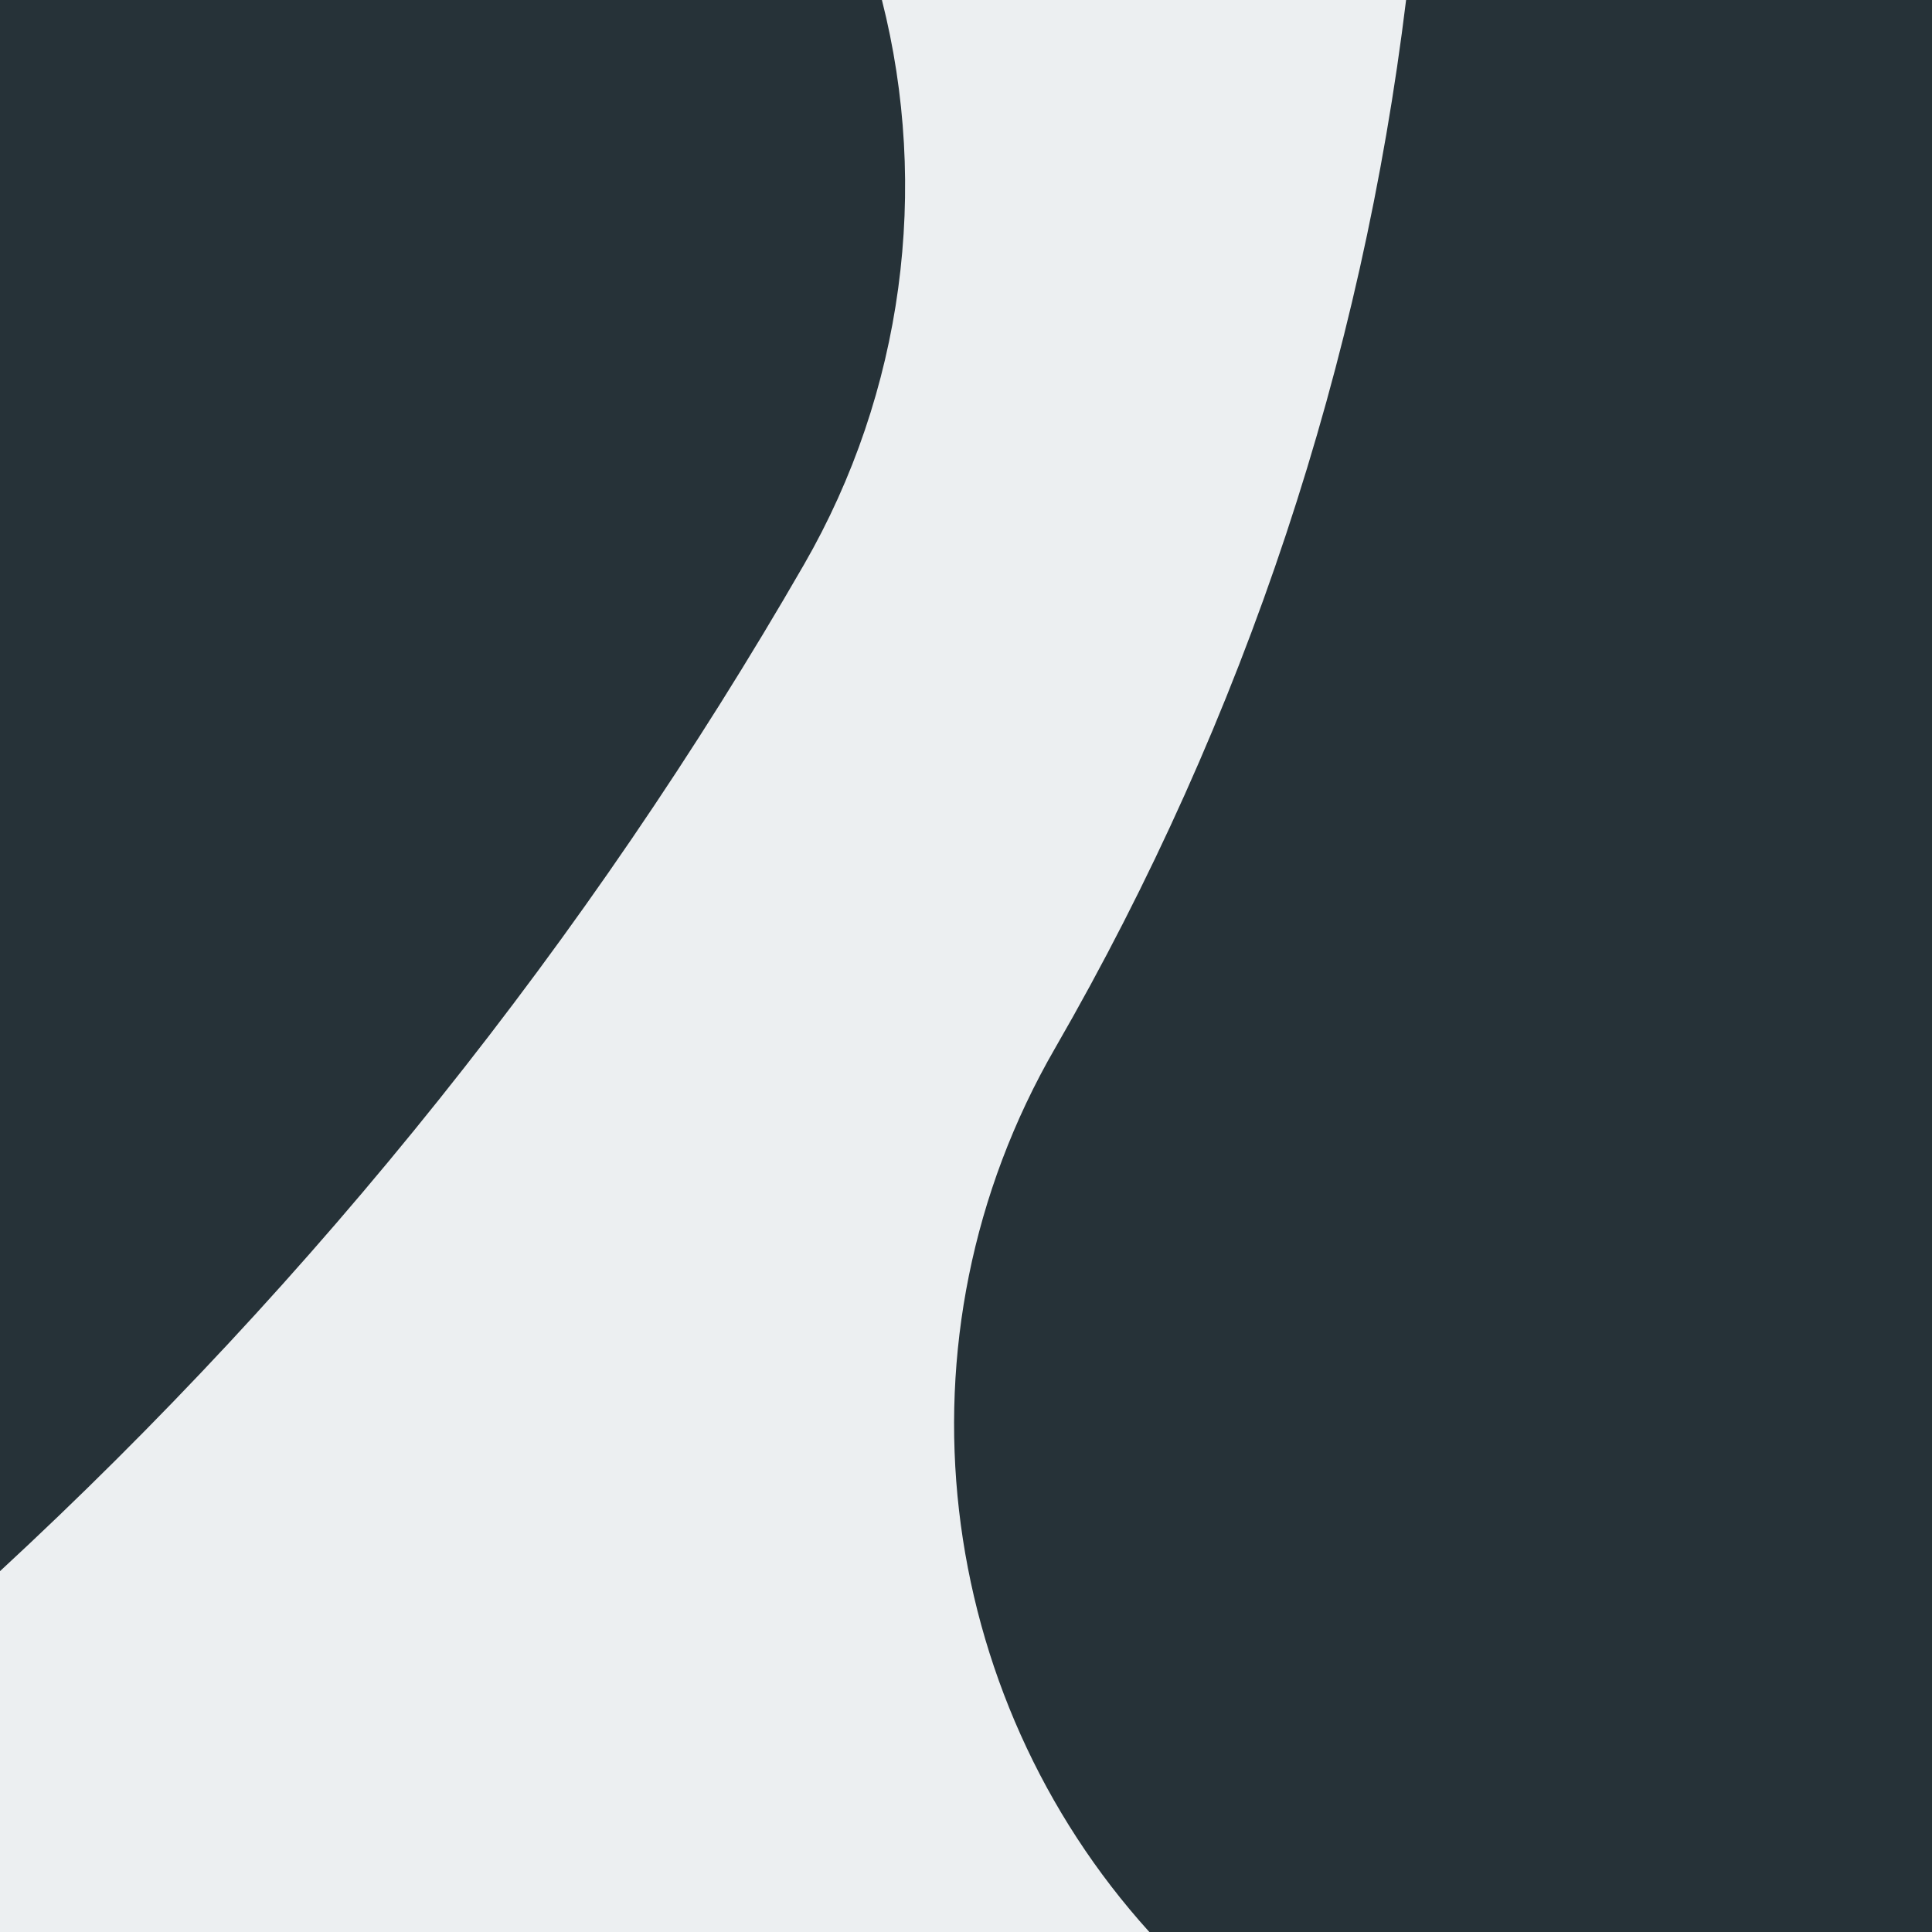
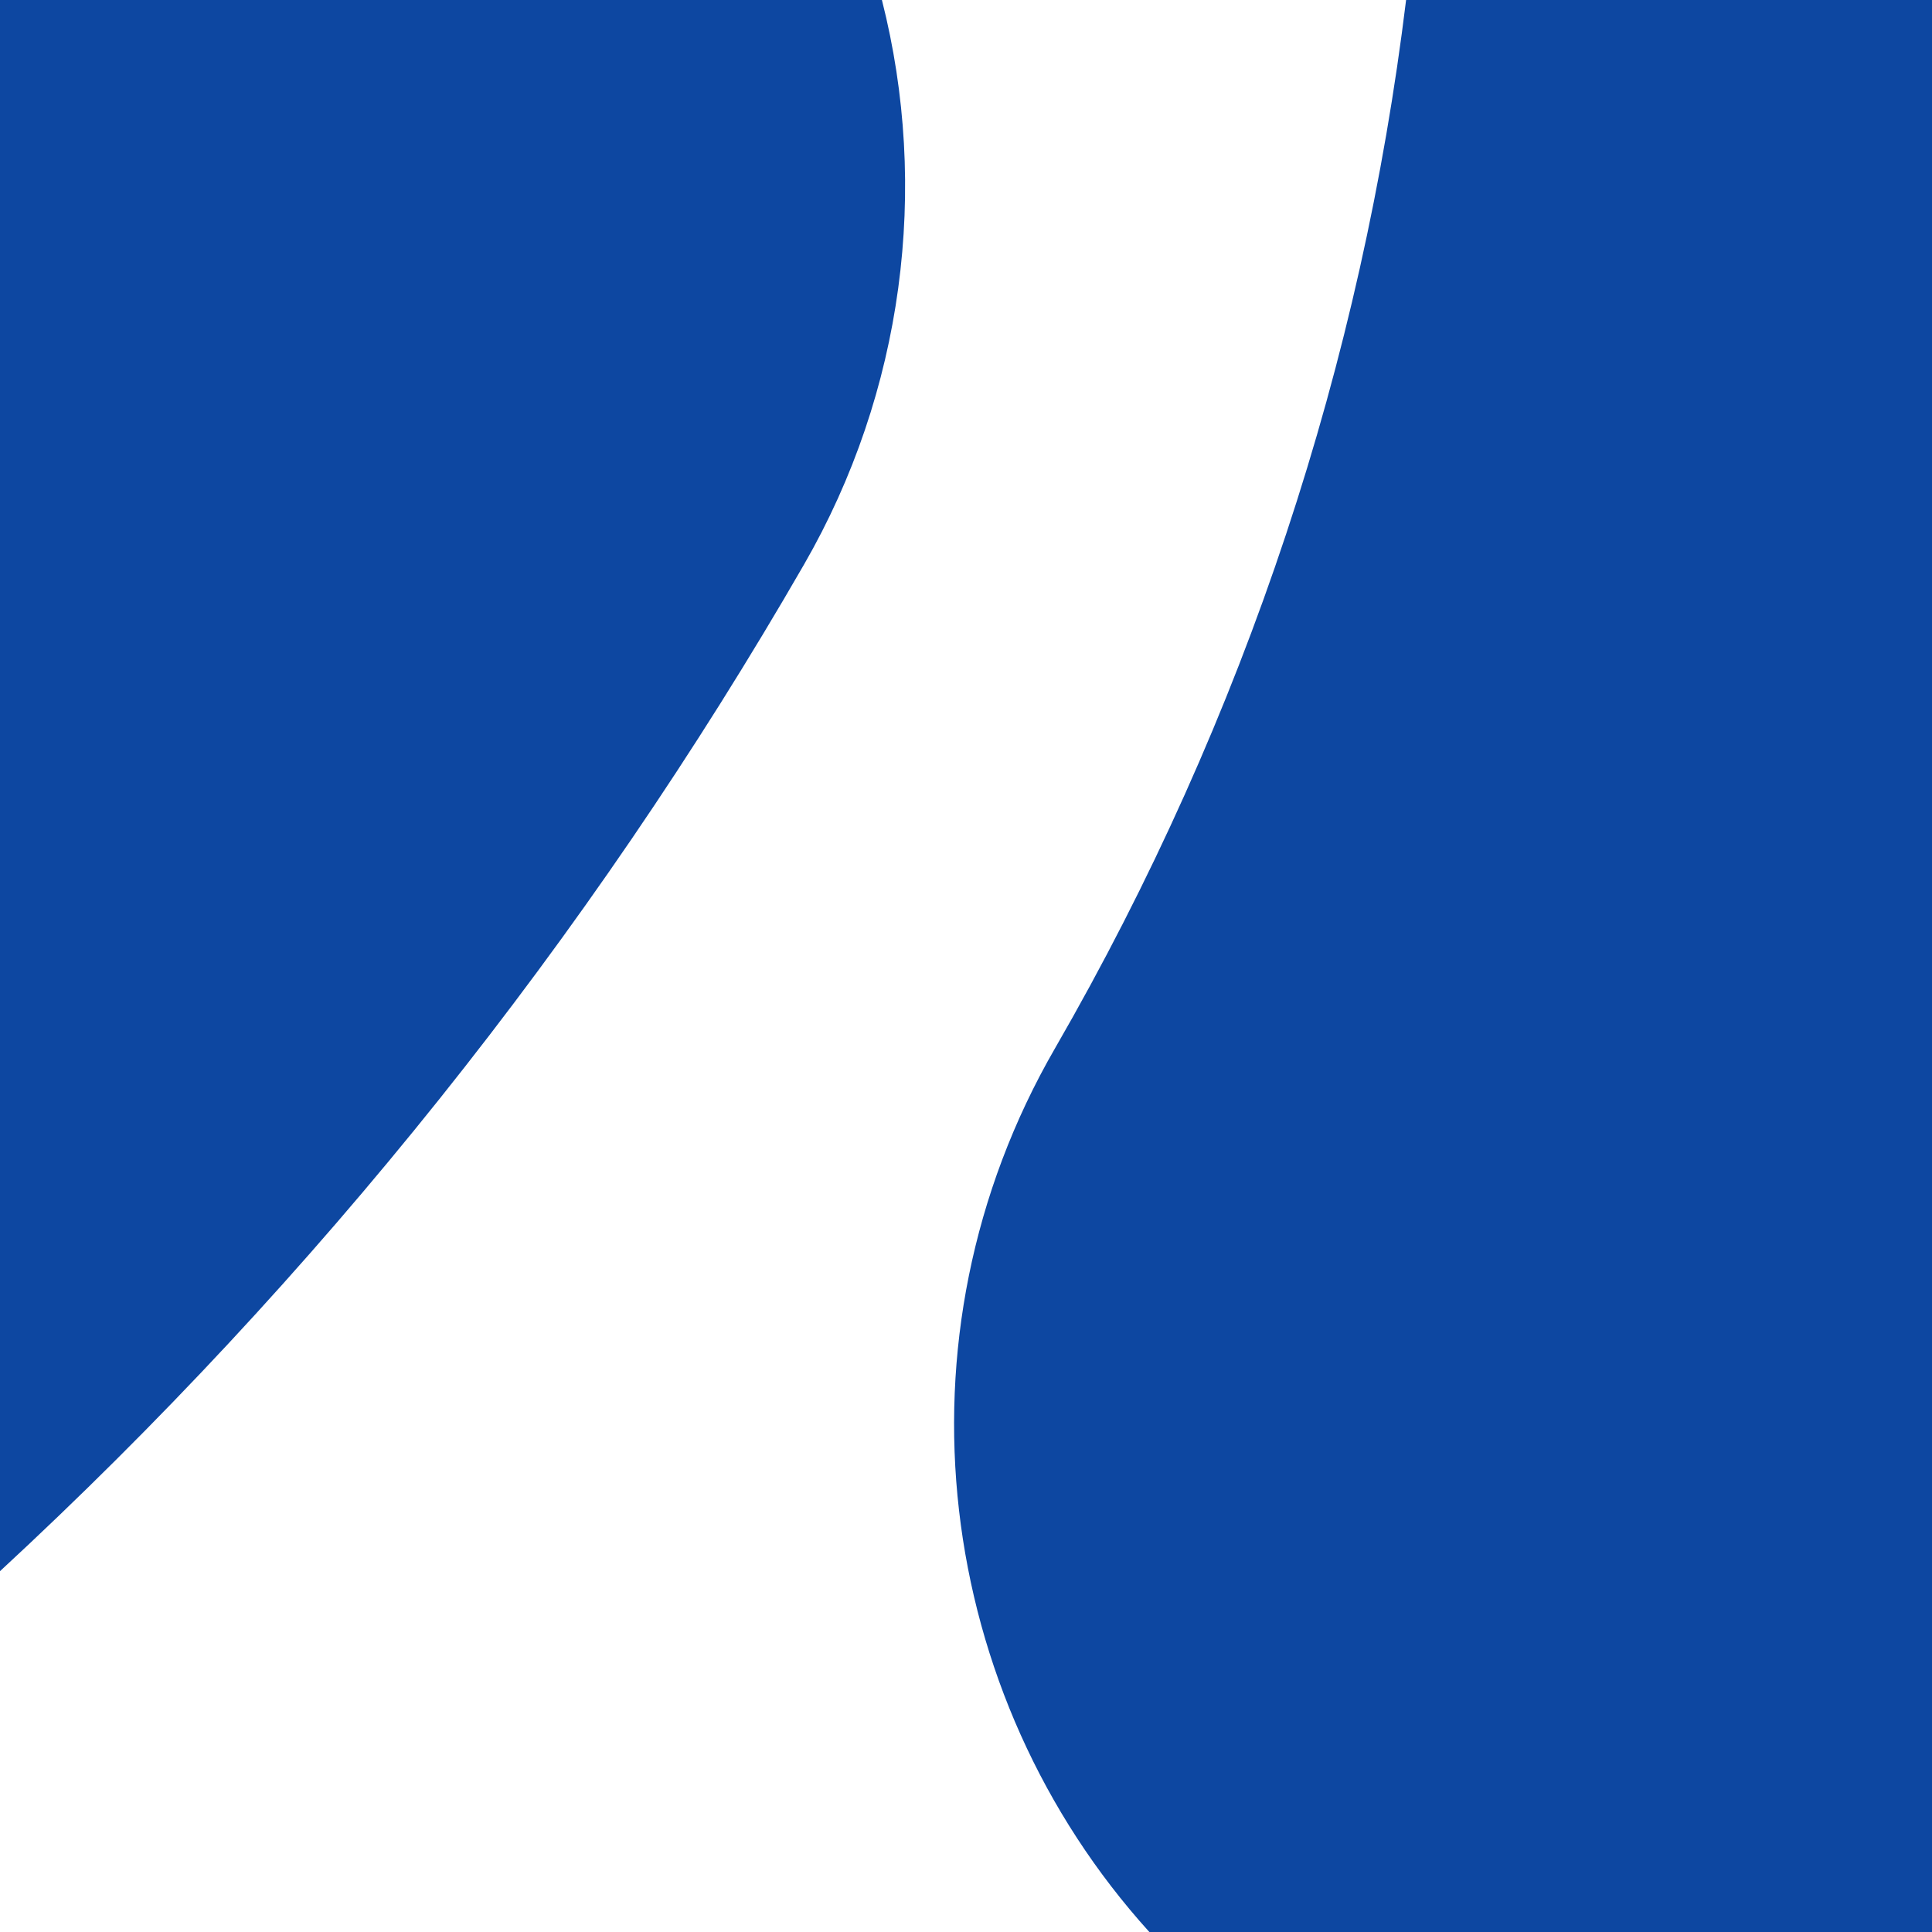
<svg xmlns="http://www.w3.org/2000/svg" fill="none" height="120" viewBox="0 0 120 120" width="120">
-   <path d="m0 0h120v120h-120z" fill="#eceff1" />
-   <g fill="#263238">
+   <clipPath id="a">
+     <path d="m0 0h120v120h-120z" />
+   </clipPath>
+   <g clip-path="url(#a)" fill="#0d47a1">
    <path d="m71.388 120h48.612v-120h-32.665c-2.725 22.308-9.876 44.435-21.796 65.094-10.436 18.05-7.441 40.216 5.849 54.906z" />
    <path d="m0 97.588c19.624-18.137 36.501-39.211 49.935-62.517 6.191-10.739 7.811-23.386 4.842-35.071h-54.777z" />
  </g>
</svg>
